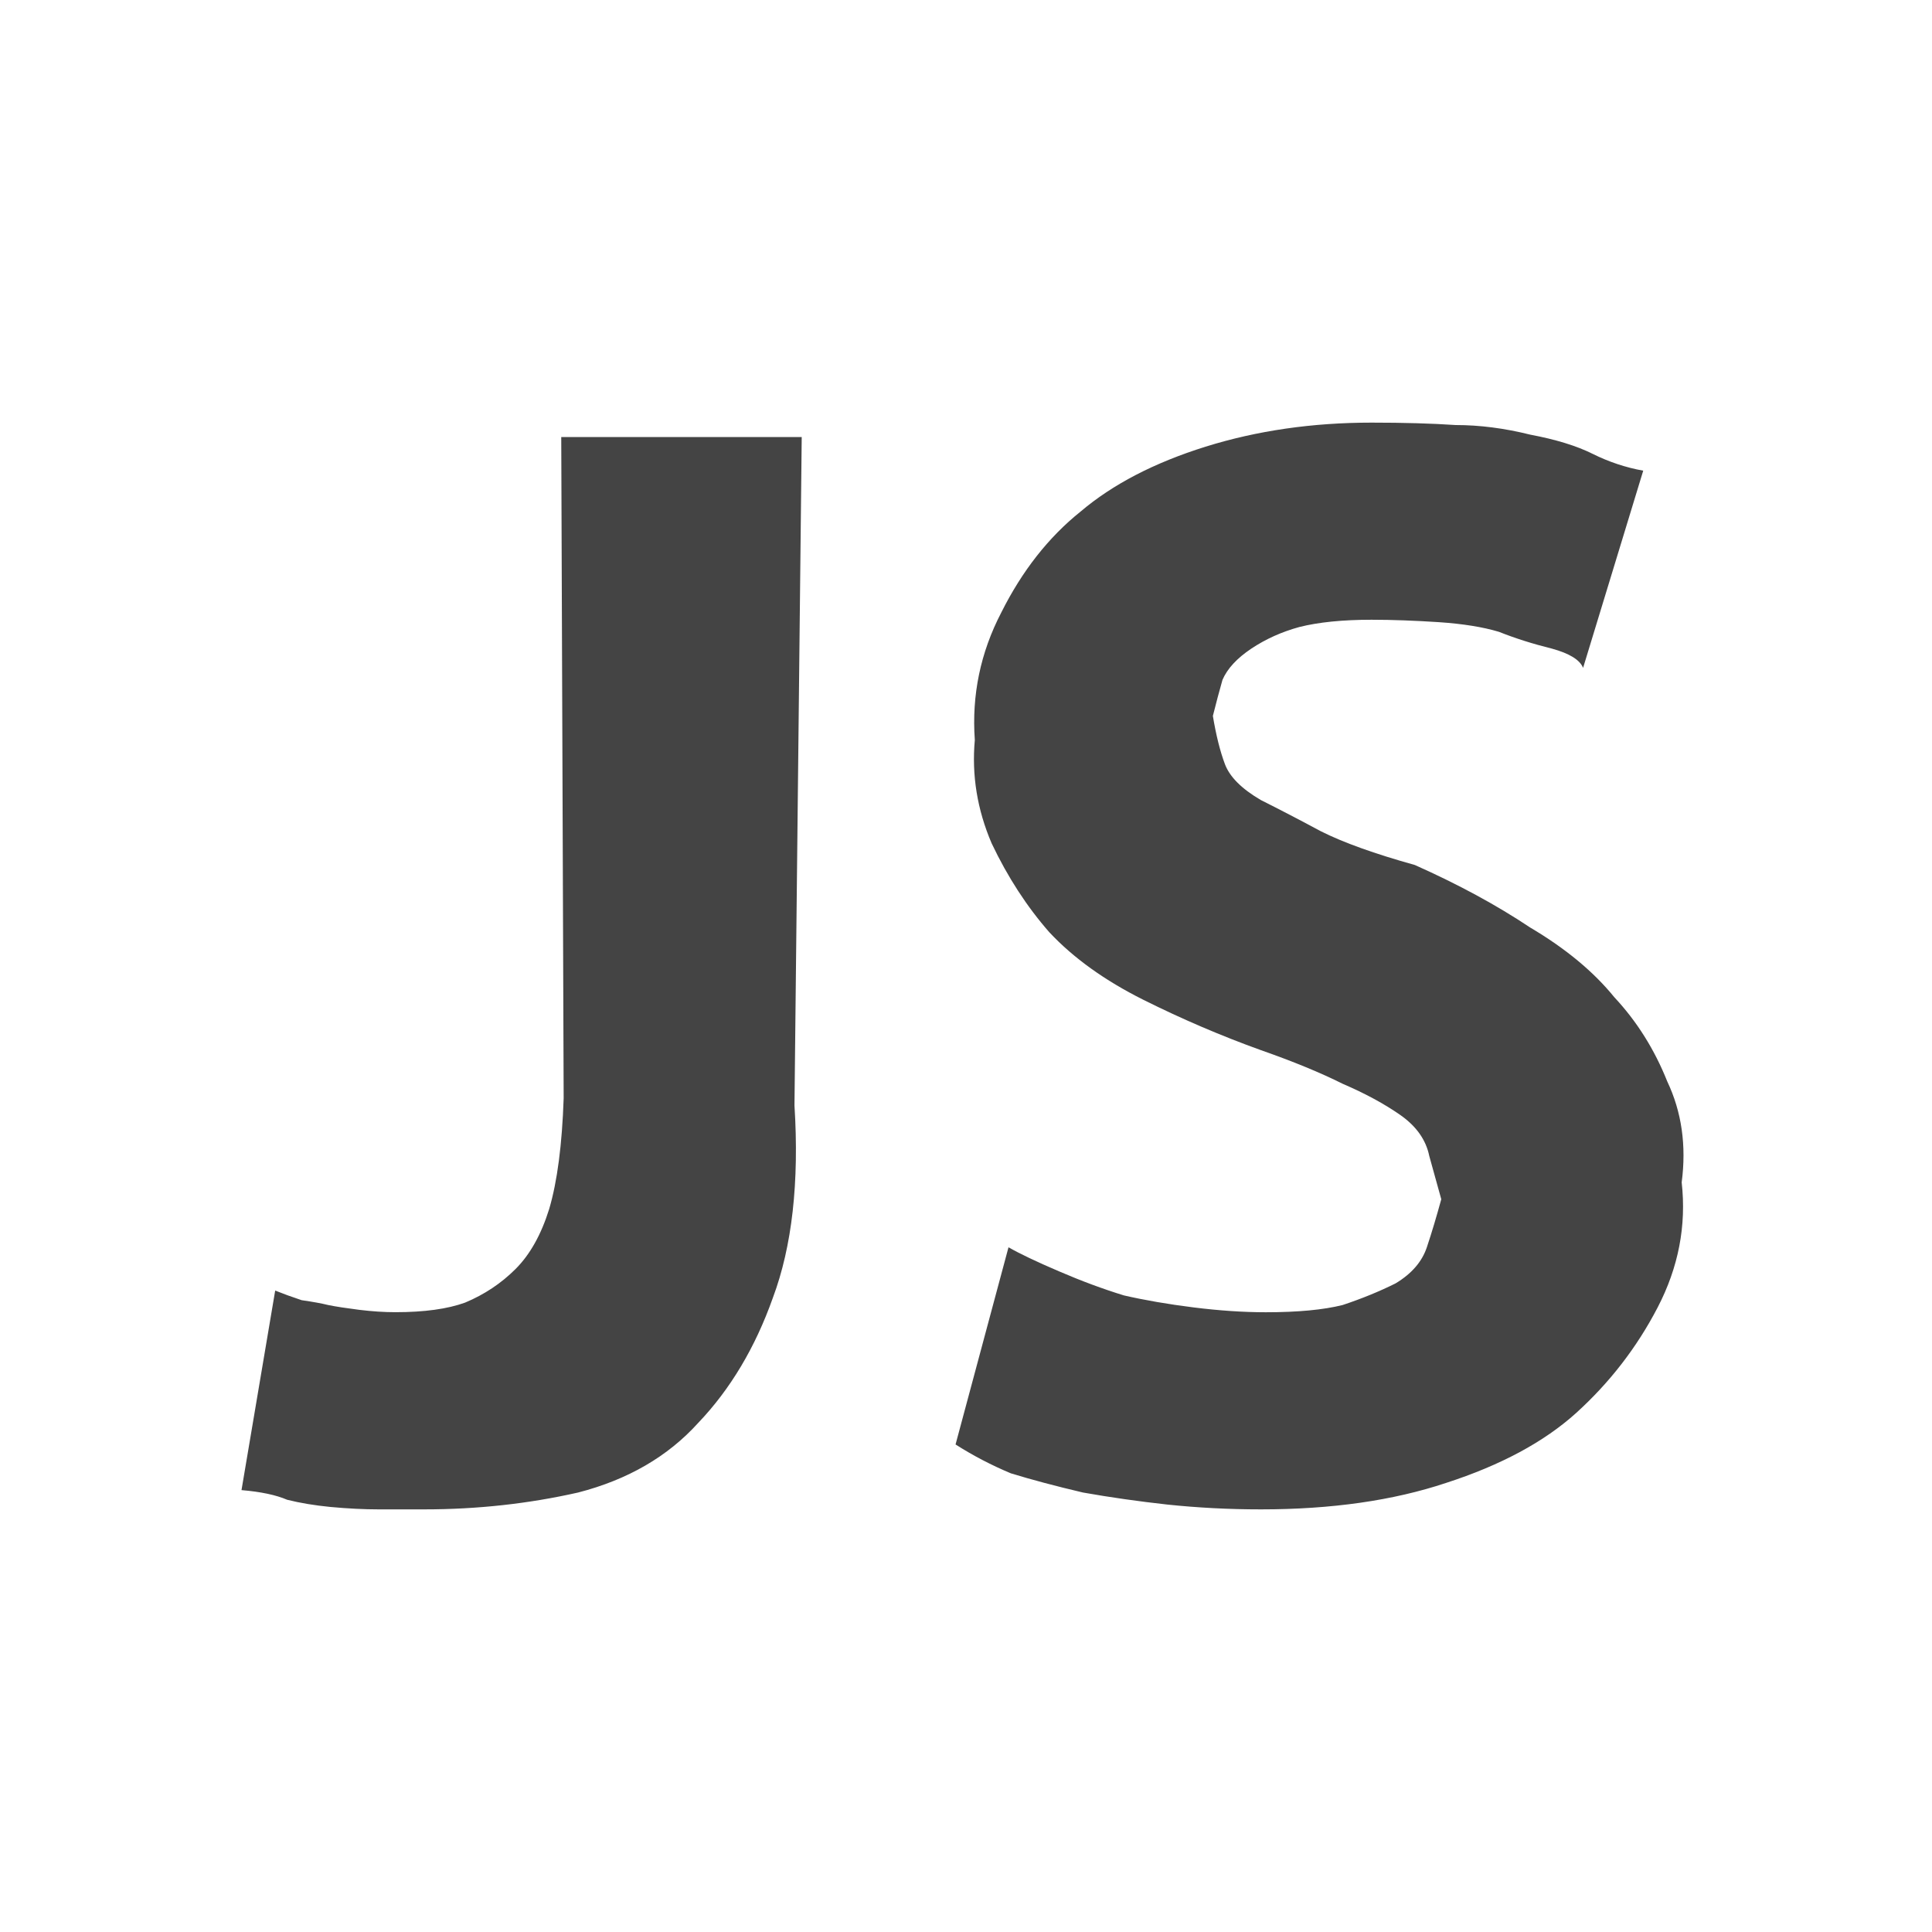
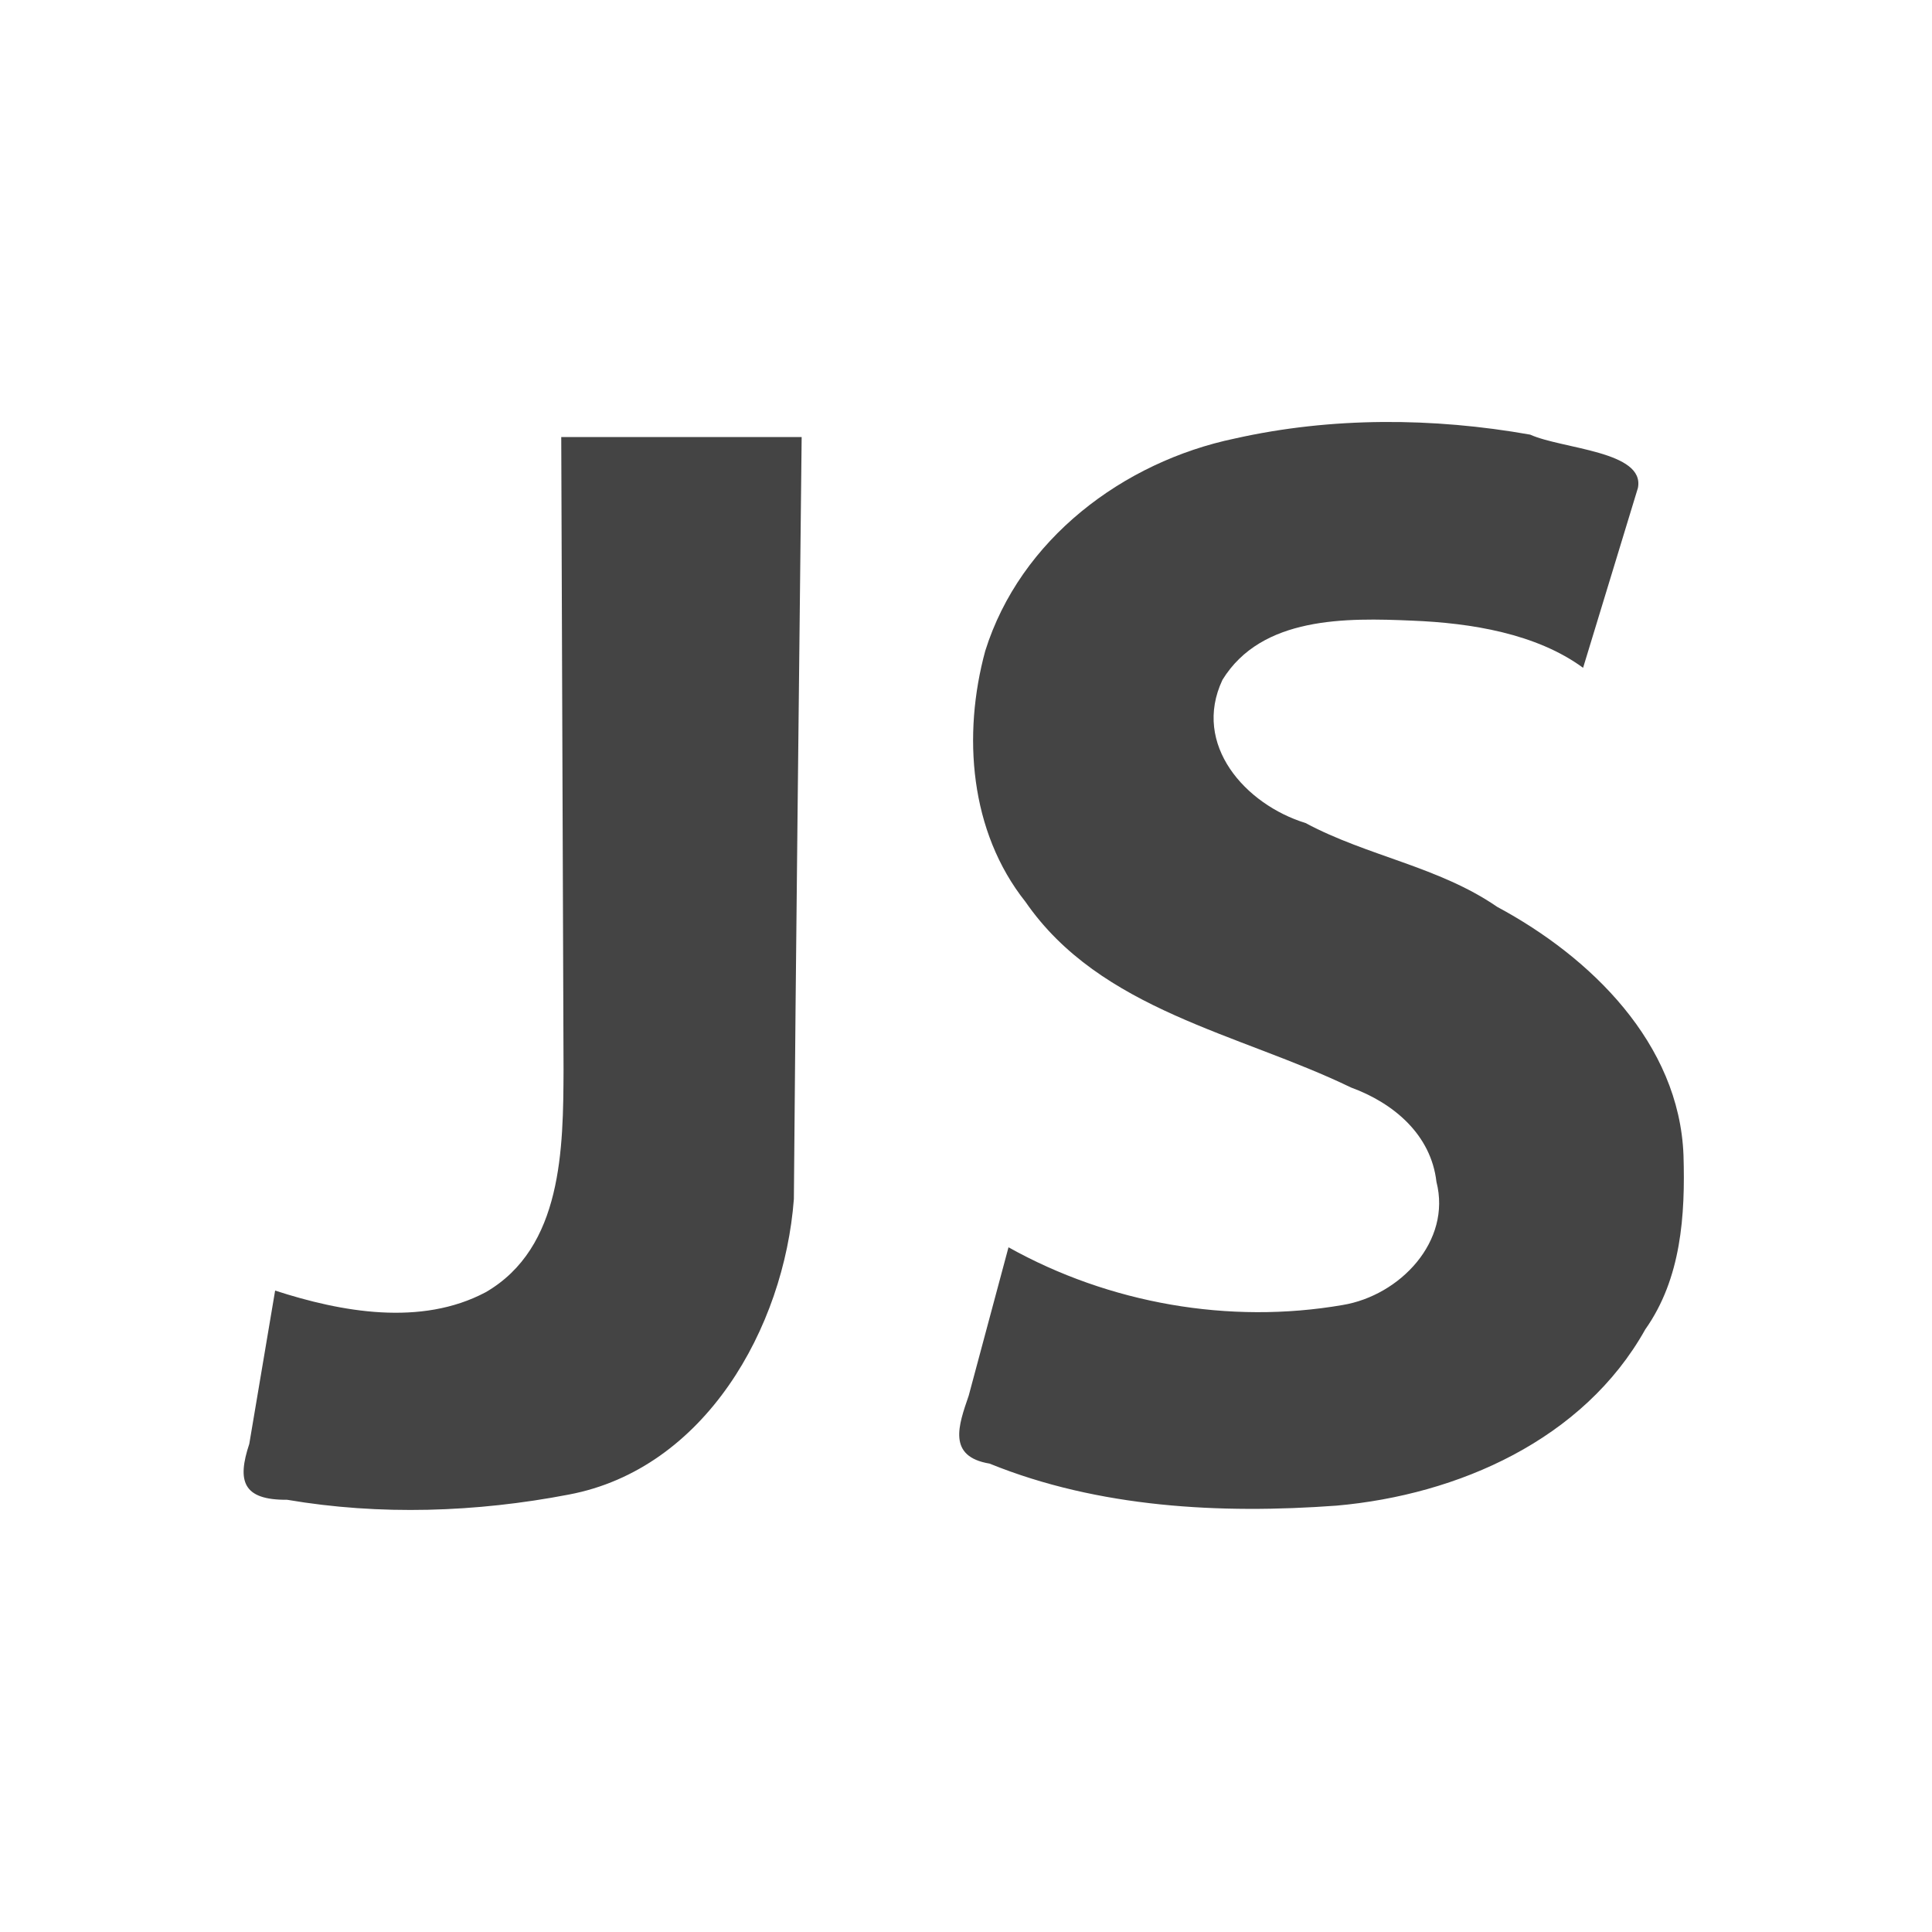
- <svg xmlns="http://www.w3.org/2000/svg" width="32px" height="32px" viewBox="0 0 32 32" version="1.1">
-   <defs />
+ <svg xmlns="http://www.w3.org/2000/svg" width="32px" height="32px" viewBox="0 0 32 32" version="1.1" id="svg10">
+   <defs id="defs6" />
  <g id="javascript" stroke="none" stroke-width="1" fill="none" fill-rule="evenodd">
-     <path d="M9.296,7.239 L13.279,7.239 L13.159,18.31 C13.239,19.584 13.119,20.646 12.801,21.496 C12.509,22.319 12.097,23.009 11.566,23.566 C11.062,24.124 10.398,24.509 9.575,24.721 C8.752,24.907 7.903,25 7.027,25 L6.27,25 C6.031,25 5.765,24.987 5.473,24.96 C5.208,24.934 4.969,24.894 4.757,24.841 C4.571,24.761 4.319,24.708 4,24.681 L4.558,21.376 C4.69,21.429 4.836,21.482 4.996,21.535 C5.181,21.562 5.327,21.588 5.434,21.615 C5.566,21.642 5.739,21.668 5.951,21.695 C6.164,21.721 6.363,21.734 6.549,21.734 C7.027,21.734 7.412,21.681 7.704,21.575 C8.022,21.442 8.301,21.257 8.54,21.018 C8.779,20.779 8.965,20.447 9.097,20.022 C9.23,19.571 9.31,18.96 9.336,18.19 L9.296,7.239 Z M16.704,20.659 C16.889,20.765 17.168,20.898 17.54,21.057 C17.911,21.217 18.27,21.35 18.615,21.456 C18.96,21.535 19.345,21.602 19.77,21.655 C20.195,21.708 20.593,21.735 20.965,21.735 C21.496,21.735 21.92,21.695 22.239,21.615 C22.558,21.509 22.85,21.389 23.115,21.257 C23.381,21.097 23.553,20.898 23.633,20.659 C23.713,20.42 23.792,20.155 23.872,19.863 L23.673,19.146 C23.619,18.881 23.46,18.655 23.195,18.469 C22.929,18.283 22.611,18.111 22.239,17.951 C21.867,17.765 21.416,17.58 20.885,17.394 C20.221,17.155 19.571,16.876 18.934,16.558 C18.297,16.239 17.779,15.867 17.381,15.442 C17.009,15.018 16.69,14.527 16.425,13.969 C16.186,13.411 16.093,12.841 16.146,12.257 C16.093,11.513 16.239,10.81 16.584,10.146 C16.929,9.456 17.367,8.898 17.898,8.473 C18.429,8.022 19.119,7.664 19.969,7.398 C20.819,7.133 21.735,7 22.717,7 C23.248,7 23.712,7.013 24.111,7.04 C24.509,7.04 24.92,7.093 25.345,7.199 C25.77,7.279 26.115,7.385 26.381,7.518 C26.646,7.65 26.925,7.743 27.217,7.796 L26.221,11.062 C26.168,10.929 25.995,10.823 25.704,10.743 C25.385,10.664 25.093,10.571 24.827,10.465 C24.562,10.385 24.23,10.332 23.832,10.305 C23.434,10.279 23.062,10.265 22.717,10.265 C22.239,10.265 21.841,10.305 21.522,10.385 C21.23,10.465 20.965,10.584 20.726,10.743 C20.487,10.903 20.328,11.075 20.248,11.261 C20.195,11.447 20.142,11.646 20.089,11.858 C20.142,12.177 20.208,12.442 20.288,12.655 C20.367,12.867 20.566,13.066 20.885,13.252 C21.204,13.412 21.535,13.584 21.881,13.77 C22.252,13.956 22.77,14.142 23.434,14.327 C24.15,14.646 24.788,14.991 25.345,15.363 C25.929,15.708 26.394,16.093 26.739,16.518 C27.111,16.916 27.403,17.381 27.615,17.912 C27.854,18.416 27.934,18.973 27.854,19.584 C27.934,20.301 27.801,20.991 27.456,21.655 C27.111,22.319 26.659,22.903 26.102,23.407 C25.571,23.885 24.854,24.27 23.951,24.562 C23.075,24.854 22.053,25 20.885,25 C20.354,25 19.836,24.973 19.332,24.92 C18.854,24.867 18.389,24.801 17.938,24.721 C17.487,24.615 17.089,24.509 16.743,24.403 C16.425,24.27 16.119,24.111 15.827,23.925 L16.704,20.659 Z" id="path120" fill="#444444" fill-rule="nonzero" />
+     <path d="m 9.296,7.239 c 1.327,0 2.655,0 3.982,0 -0.044,4.207 -0.096,8.417 -0.129,12.621 -0.161,2.134 -1.476,4.471 -3.729,4.895 -1.53,0.294 -3.128,0.348 -4.664,0.086 -0.738,0.006 -0.831,-0.312 -0.627,-0.926 0.143,-0.846 0.285,-1.692 0.428,-2.539 1.098,0.357 2.419,0.595 3.488,0.027 1.275,-0.738 1.284,-2.387 1.289,-3.692 C 9.322,14.221 9.309,10.73 9.296,7.239 Z M 16.704,20.659 c 1.666,0.931 3.656,1.281 5.535,0.956 0.949,-0.158 1.806,-1.055 1.553,-2.04 -0.089,-0.78 -0.707,-1.304 -1.416,-1.563 -1.849,-0.896 -4.147,-1.273 -5.391,-3.075 -0.925,-1.164 -1.045,-2.765 -0.666,-4.157 0.579,-1.846 2.282,-3.131 4.135,-3.517 1.598,-0.359 3.285,-0.349 4.891,-0.064 0.531,0.239 1.905,0.272 1.784,0.883 -0.303,0.993 -0.606,1.986 -0.908,2.979 -0.775,-0.568 -1.857,-0.742 -2.826,-0.781 -1.094,-0.048 -2.498,-0.074 -3.147,0.98 -0.507,1.075 0.381,2.066 1.376,2.372 1.023,0.549 2.206,0.721 3.175,1.389 1.547,0.83 3.015,2.26 3.085,4.114 0.03,0.993 -0.036,2.04 -0.633,2.884 -1.022,1.828 -3.101,2.741 -5.113,2.919 -1.925,0.141 -3.943,0.036 -5.747,-0.696 -0.706,-0.117 -0.514,-0.637 -0.346,-1.126 0.22,-0.819 0.439,-1.638 0.659,-2.457 z" id="path120" fill="#444444" fill-rule="nonzero" />
  </g>
</svg>
